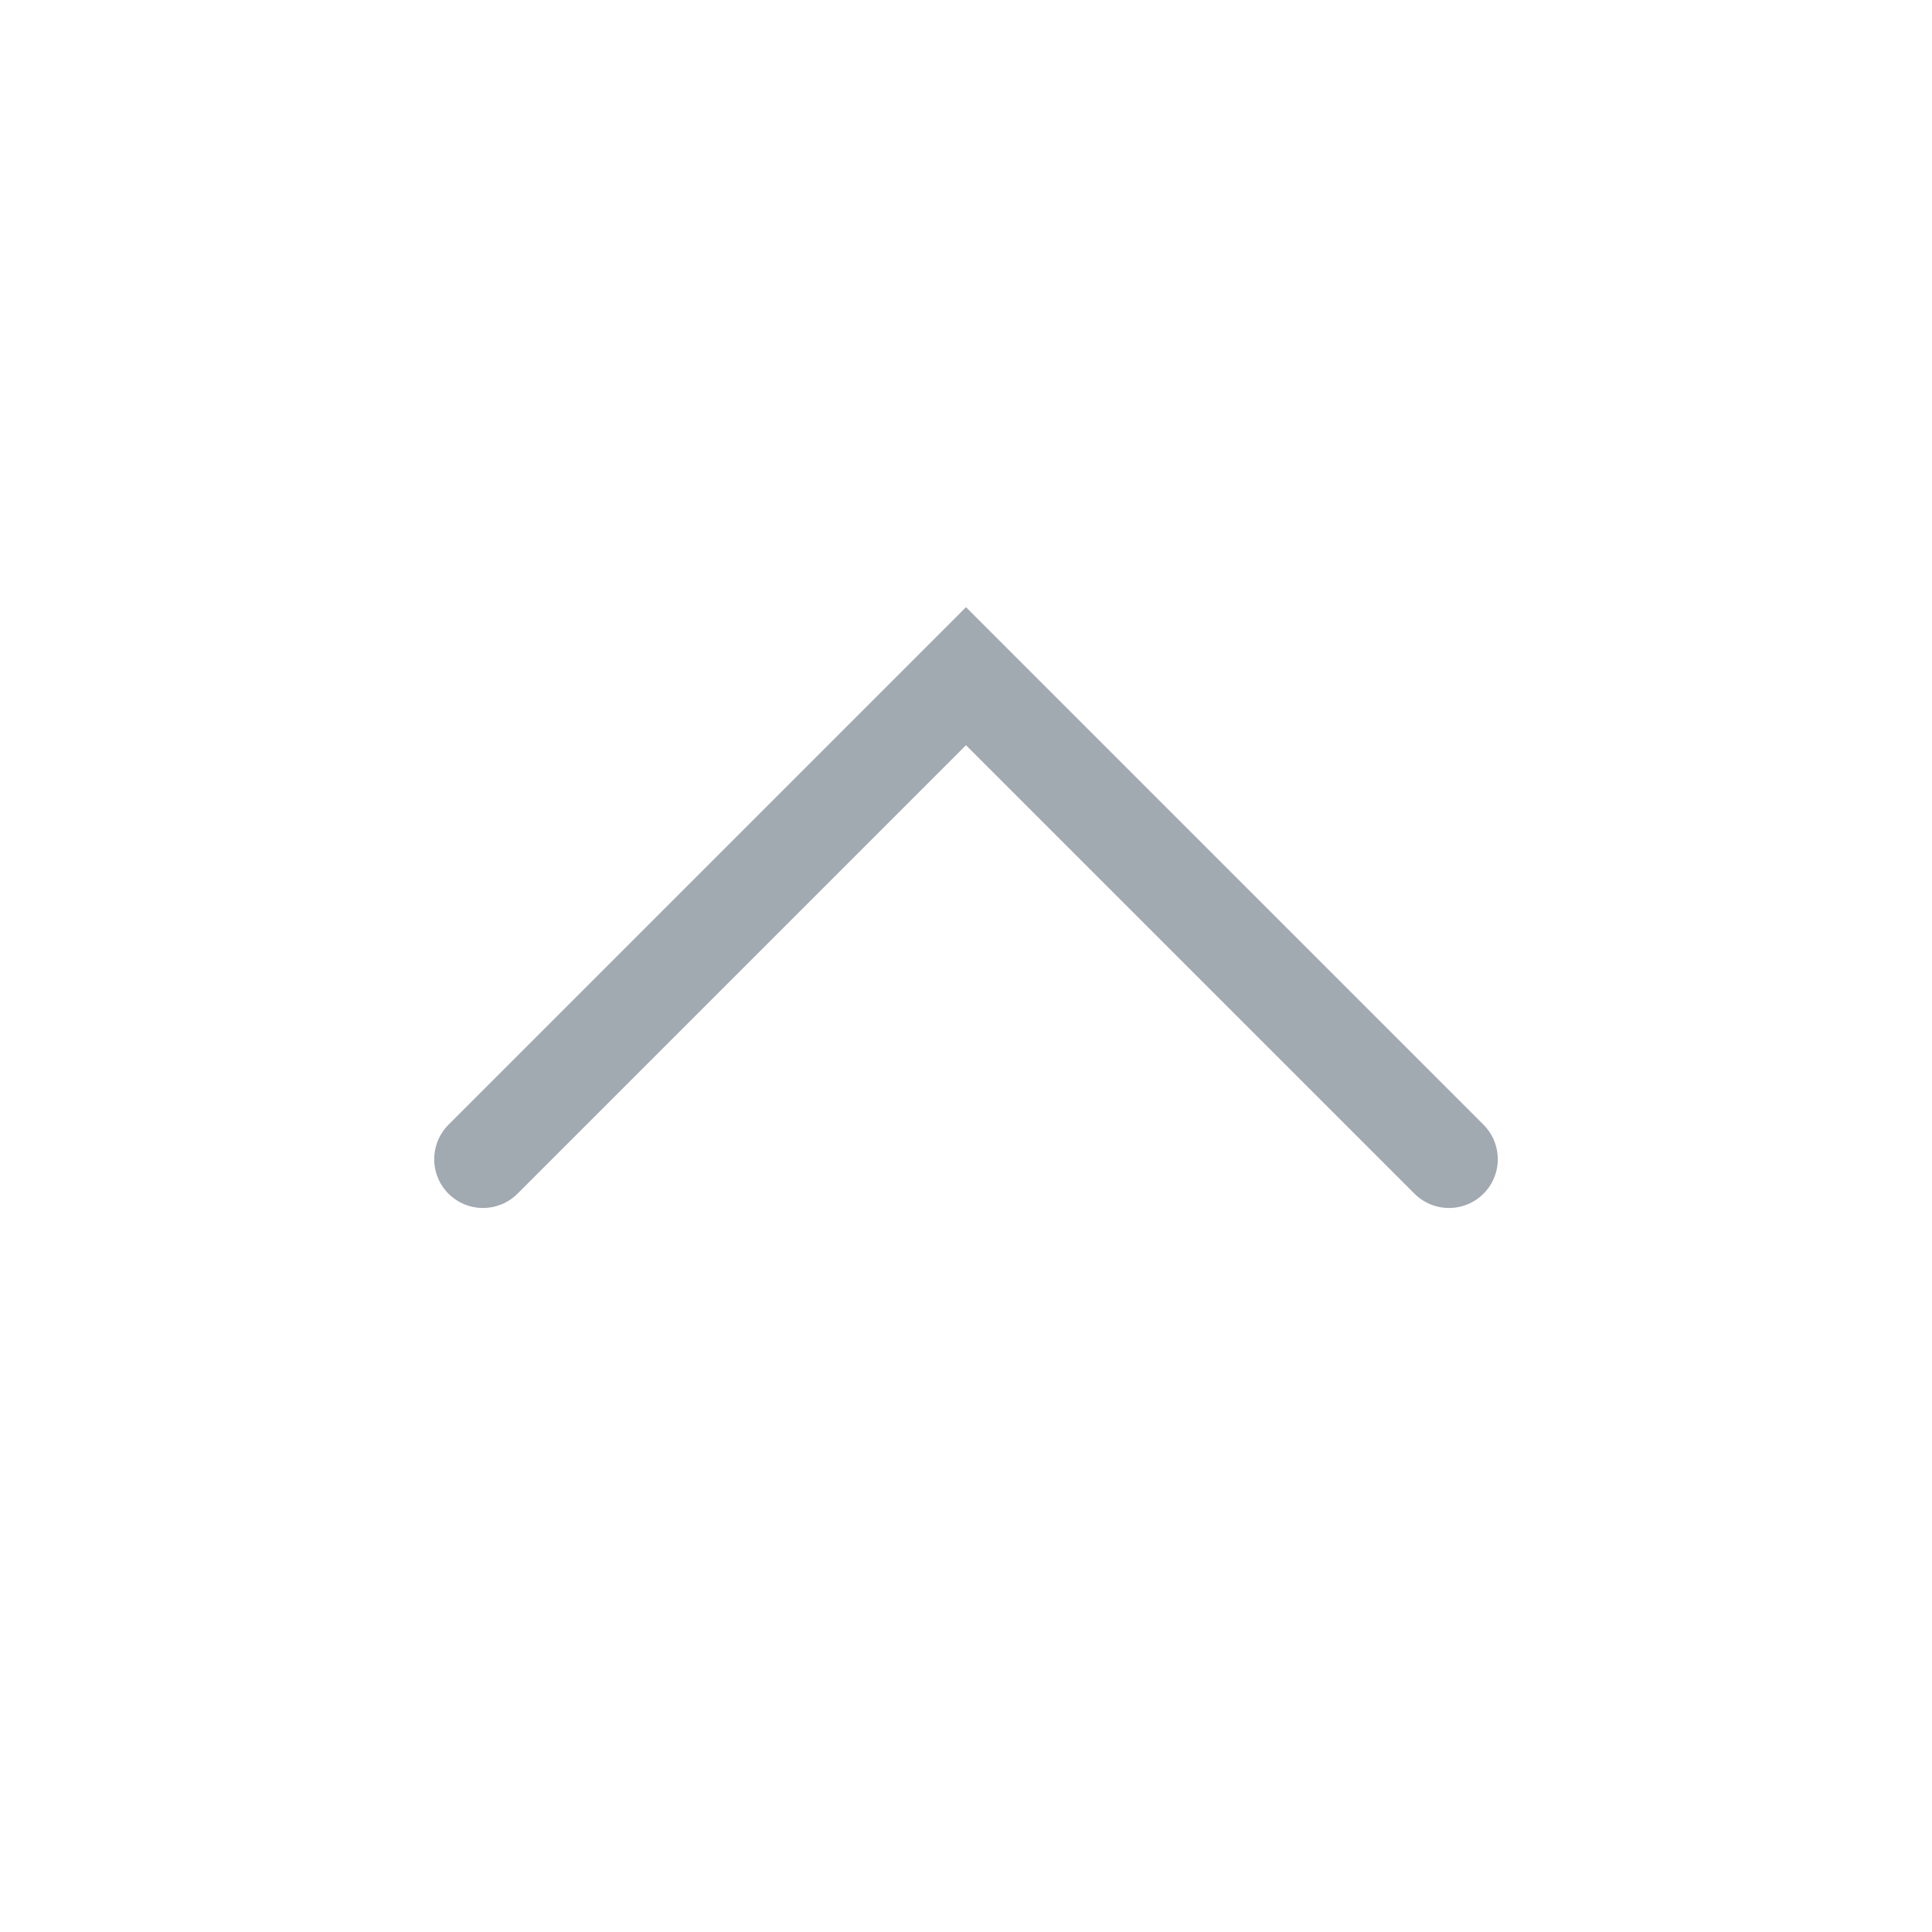
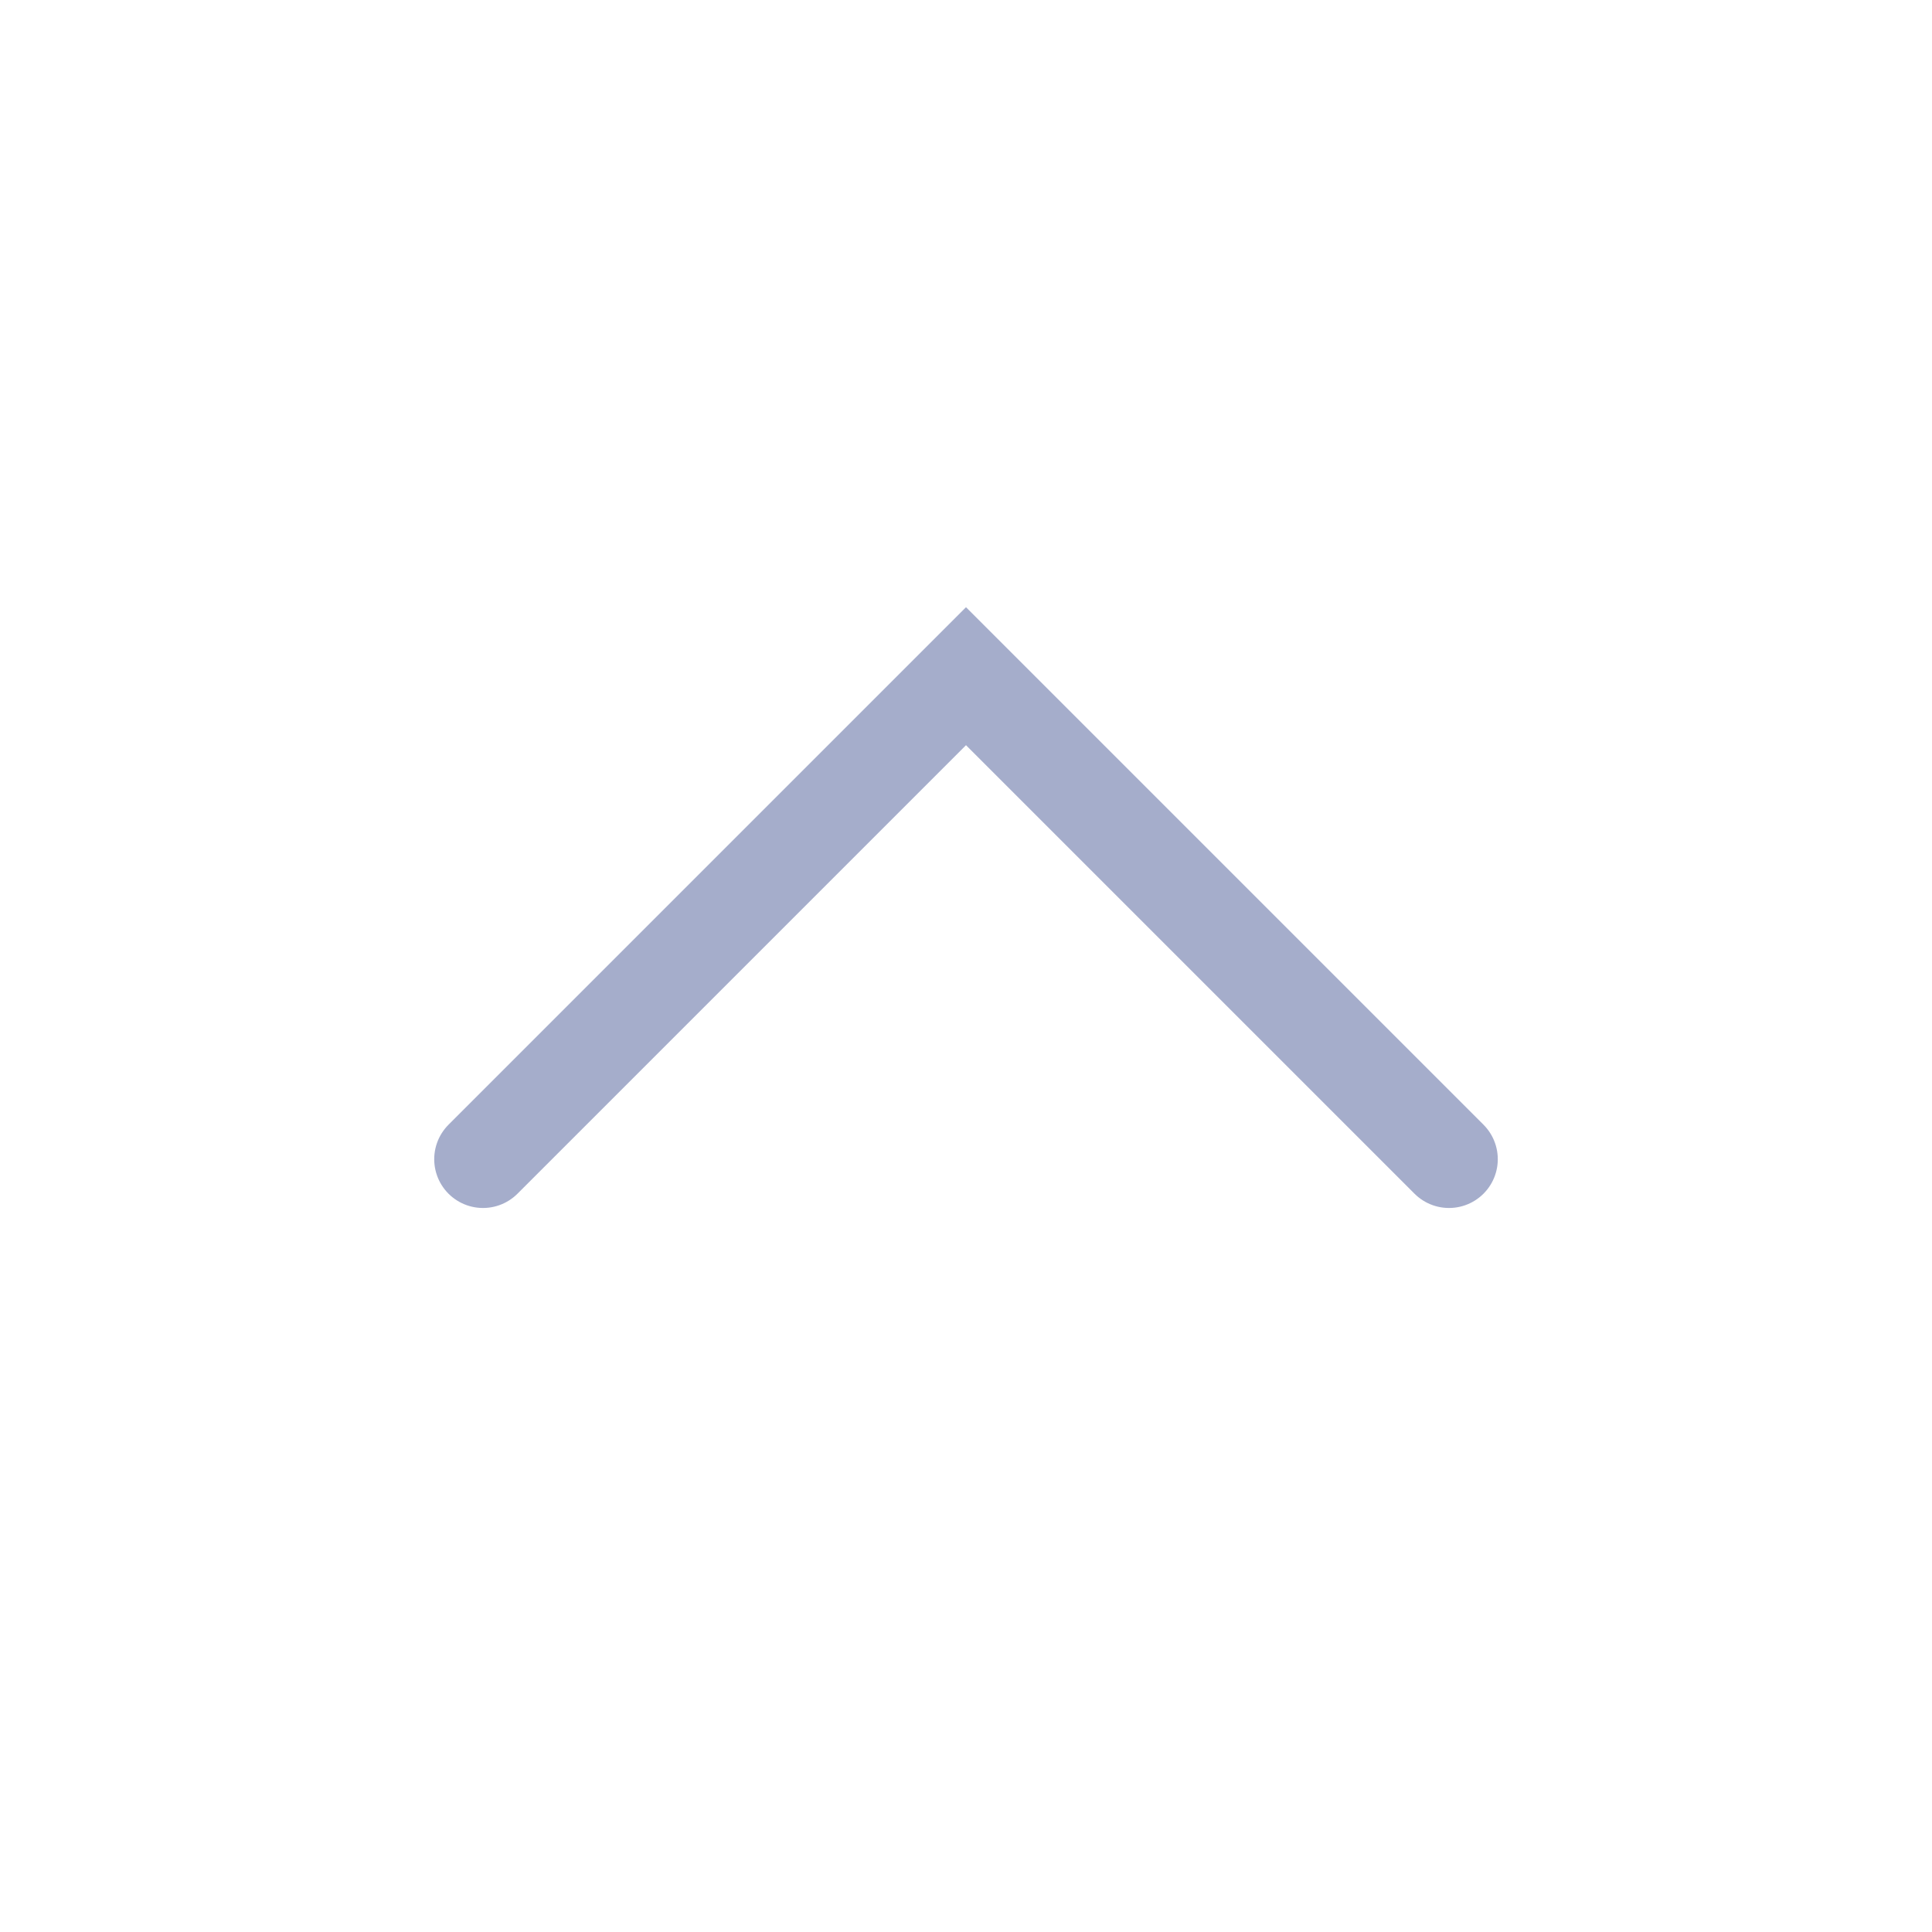
<svg xmlns="http://www.w3.org/2000/svg" viewBox="0 0 50 50" version="1.2" baseProfile="tiny">
  <defs>
</defs>
  <g fill="none" stroke="black" stroke-width="1" fill-rule="evenodd" stroke-linecap="square" stroke-linejoin="bevel">
-     <g fill="none" stroke="#a1a9b1" stroke-opacity="1" stroke-width="1.01" stroke-linecap="round" stroke-linejoin="miter" stroke-miterlimit="2" transform="matrix(2.5,0,0,2.5,2.5,2.5)" font-family="Noto Sans" font-size="10" font-weight="400" font-style="normal">
+     <g fill="none" stroke="#a5adcb" stroke-opacity="1" stroke-width="1.01" stroke-linecap="round" stroke-linejoin="miter" stroke-miterlimit="2" transform="matrix(2.5,0,0,2.5,2.5,2.5)" font-family="Noto Sans" font-size="10" font-weight="400" font-style="normal">
      <polyline fill="none" vector-effect="none" points="4,11 9,6 14,11 " />
    </g>
    <g fill="none" stroke="#000000" stroke-opacity="1" stroke-width="1" stroke-linecap="square" stroke-linejoin="bevel" transform="matrix(1,0,0,1,0,0)" font-family="Noto Sans" font-size="10" font-weight="400" font-style="normal">
</g>
  </g>
</svg>
